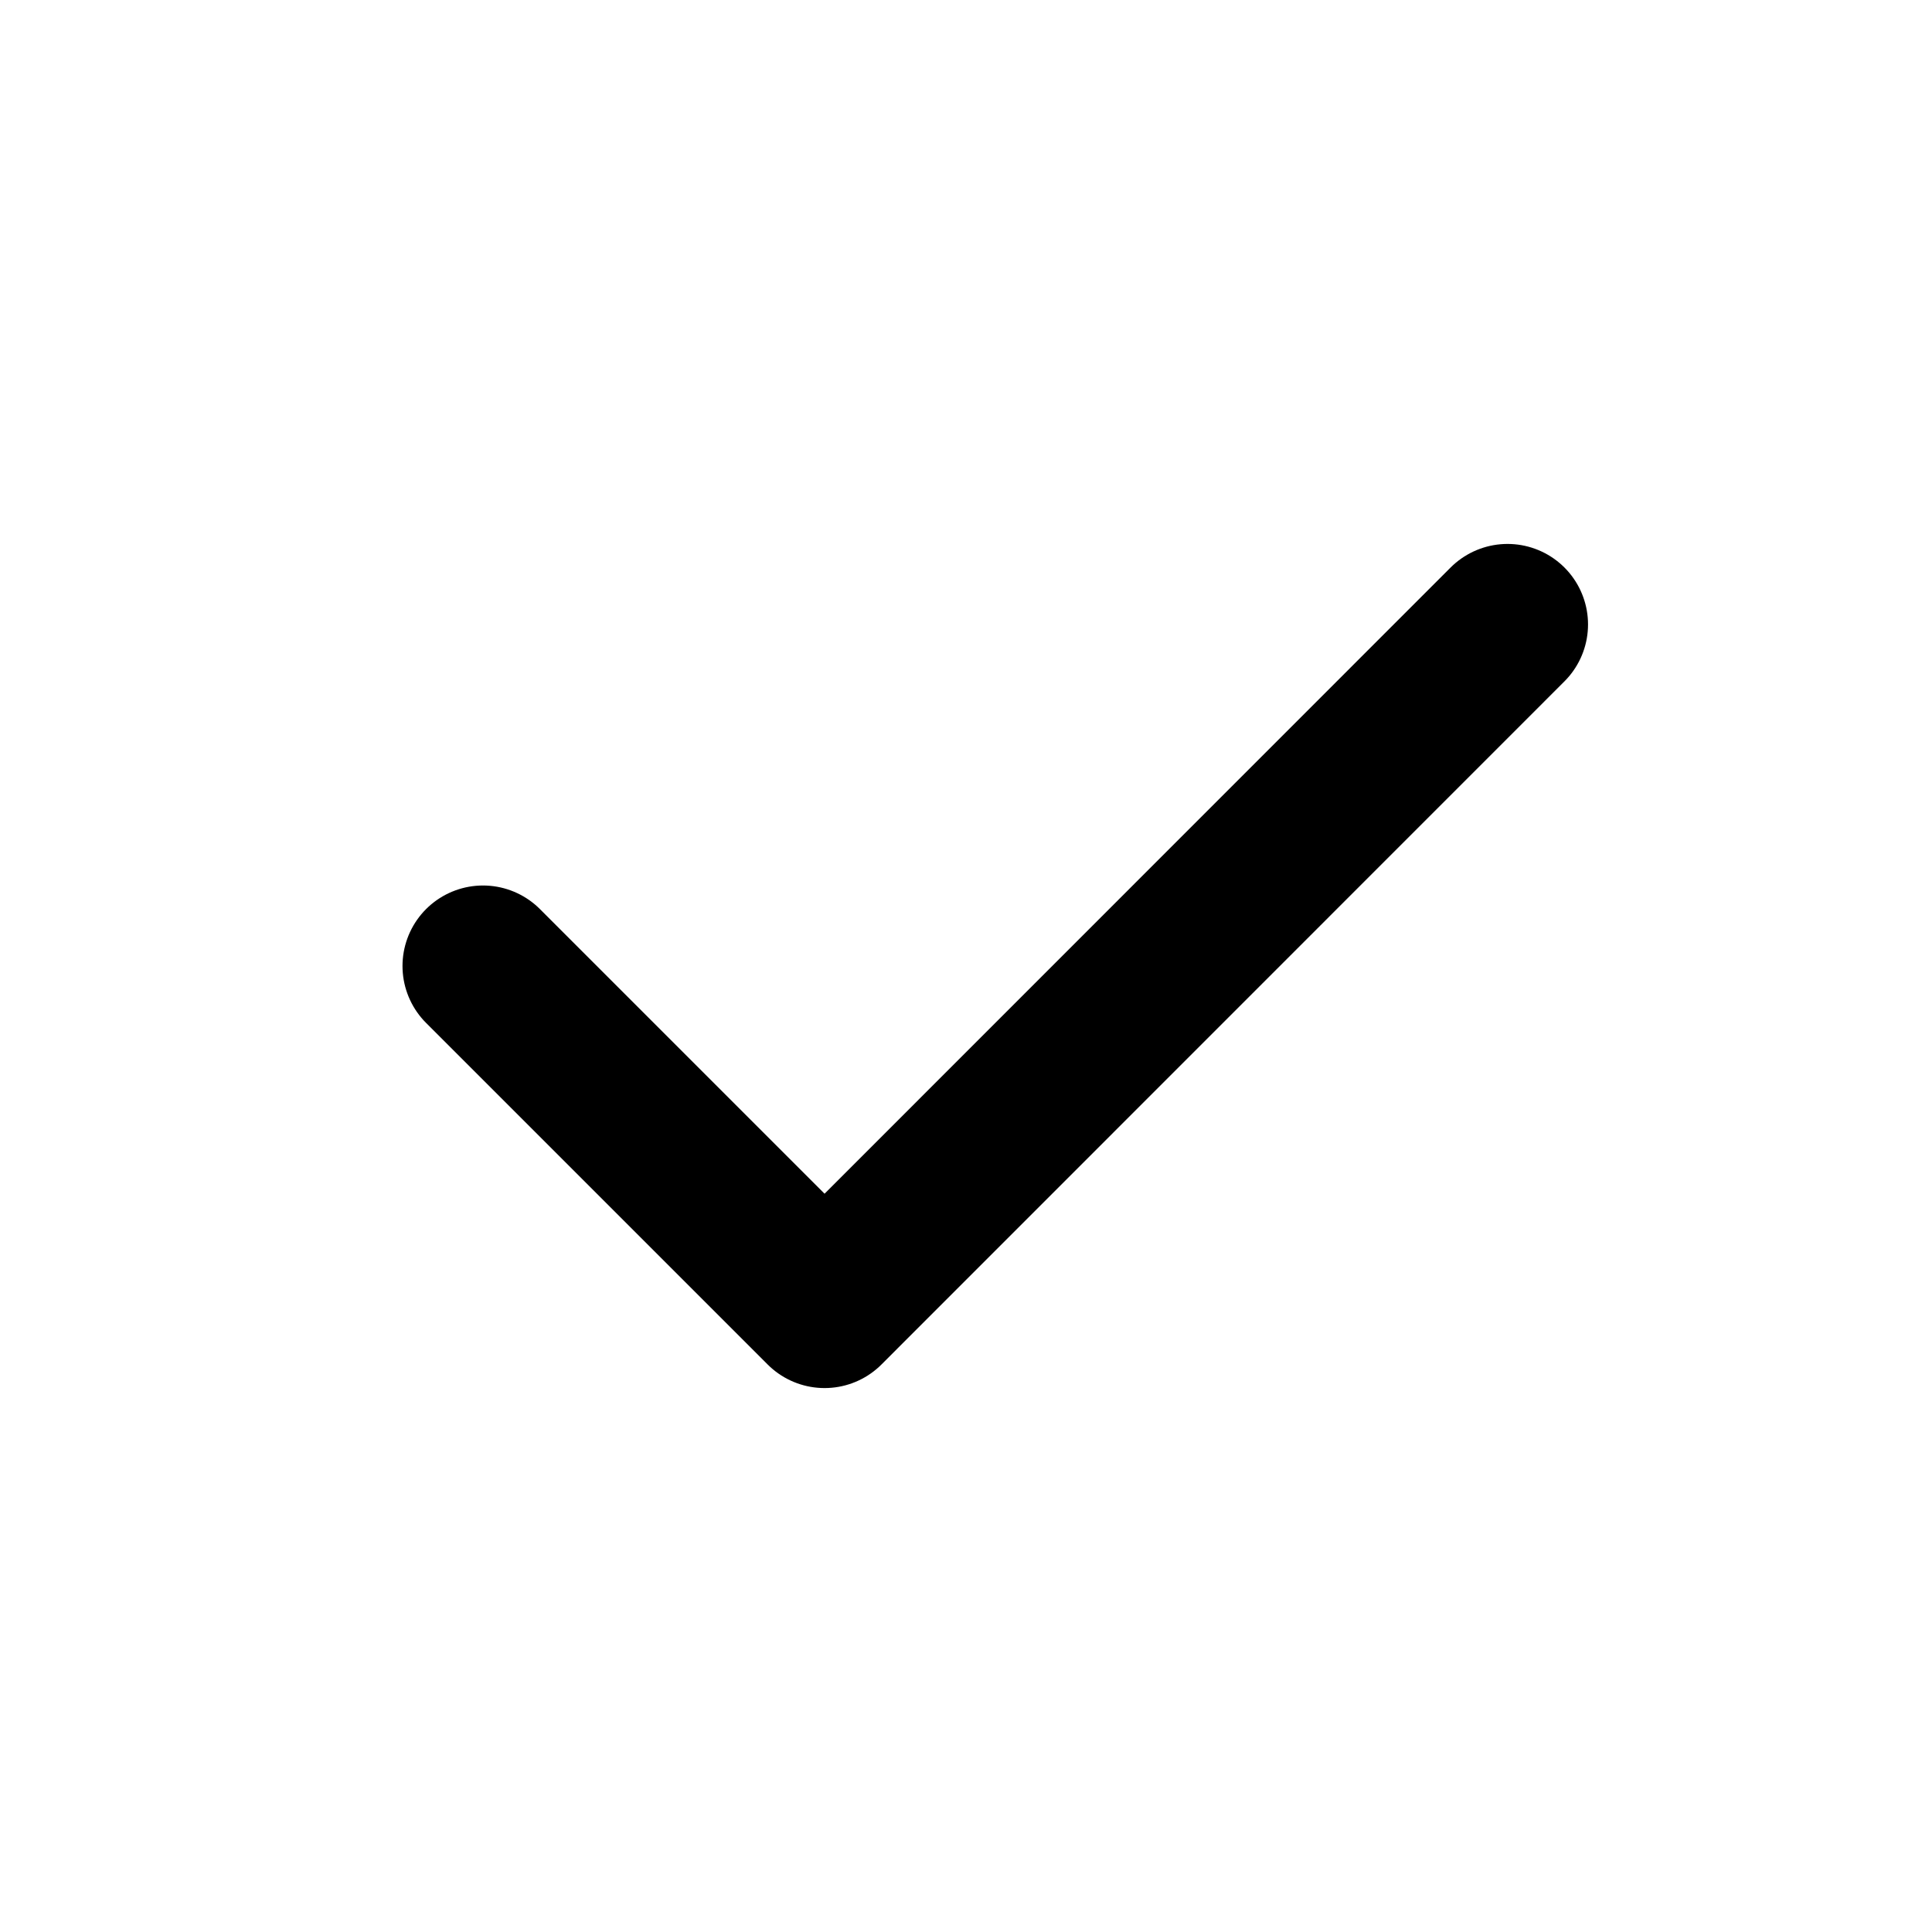
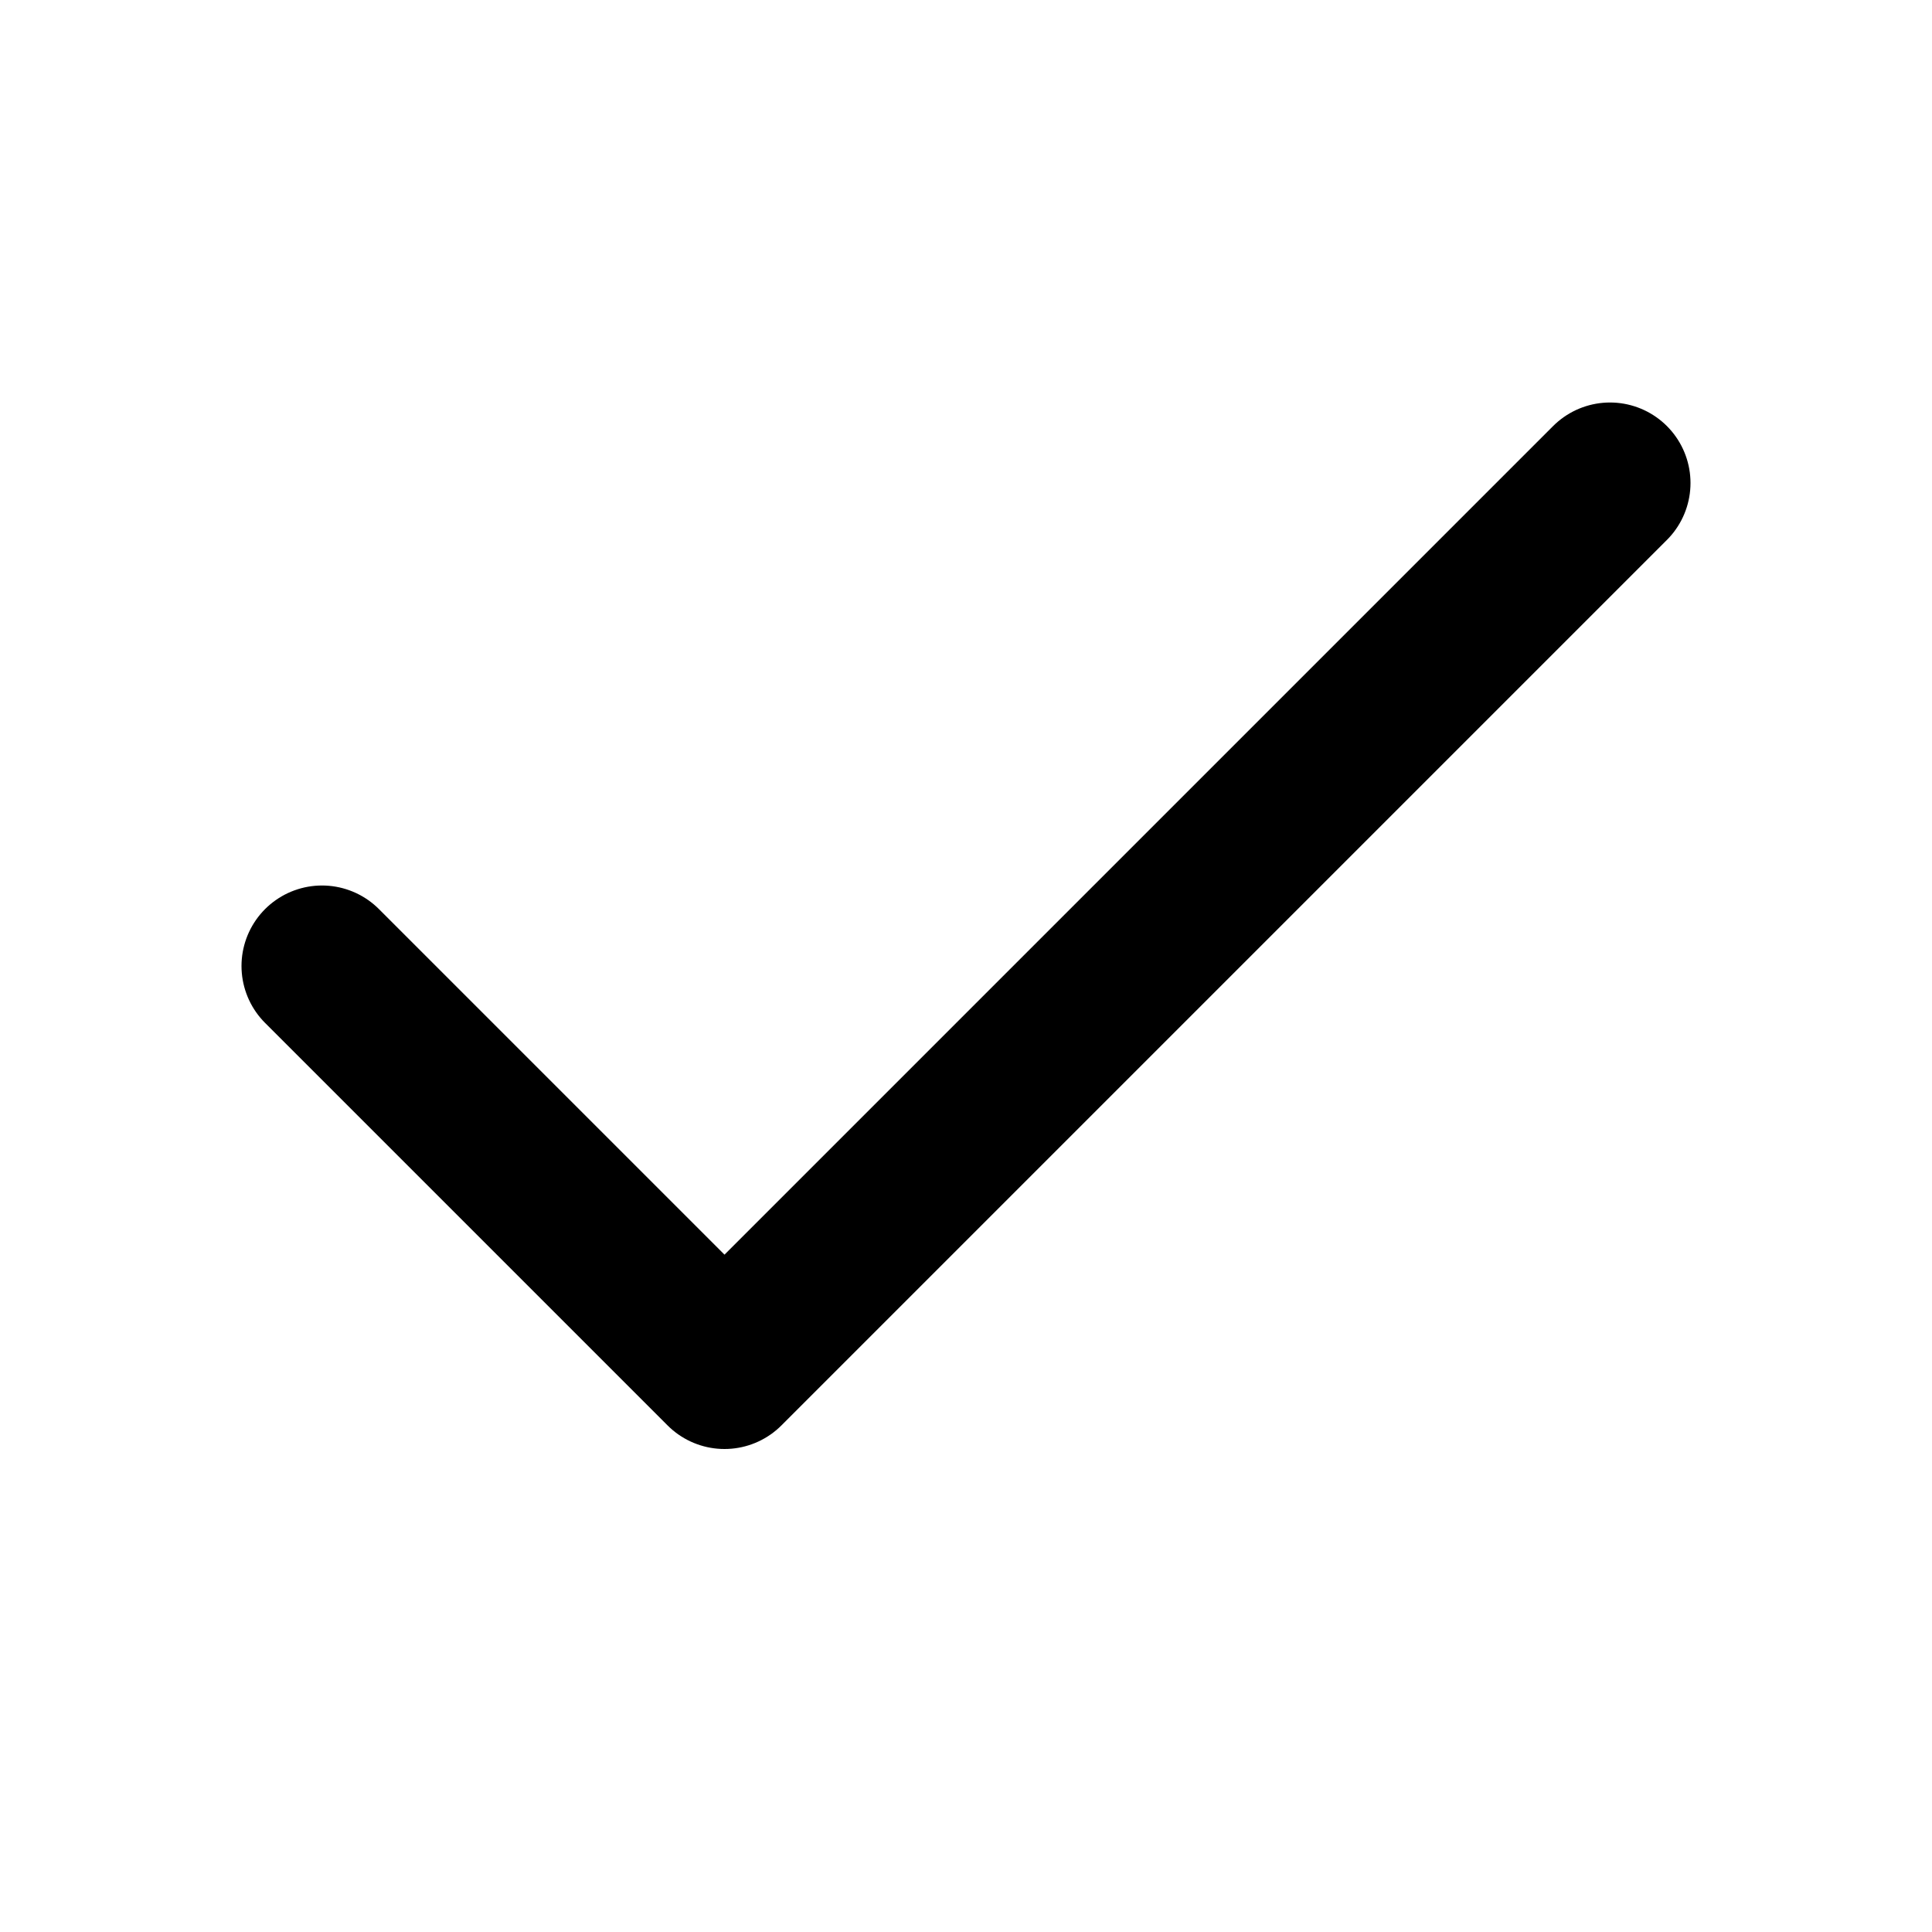
- <svg xmlns="http://www.w3.org/2000/svg" width="800px" height="800px" viewBox="0 0 24 24" fill="none">
-   <g id="Interface / Check">
-     <path id="Vector" d="M6 12L10.243 16.243L18.727 7.757" stroke="#000000" stroke-width="2" stroke-linecap="round" stroke-linejoin="round" />
-   </g>
+ <svg xmlns="http://www.w3.org/2000/svg" width="24" height="24" viewBox="0 0 24 24" fill="none" stroke="currentColor" stroke-width="2" stroke-linecap="round" stroke-linejoin="round" class="lucide lucide-check">
+   <path d="M20 6 9 17l-5-5" />
</svg>
